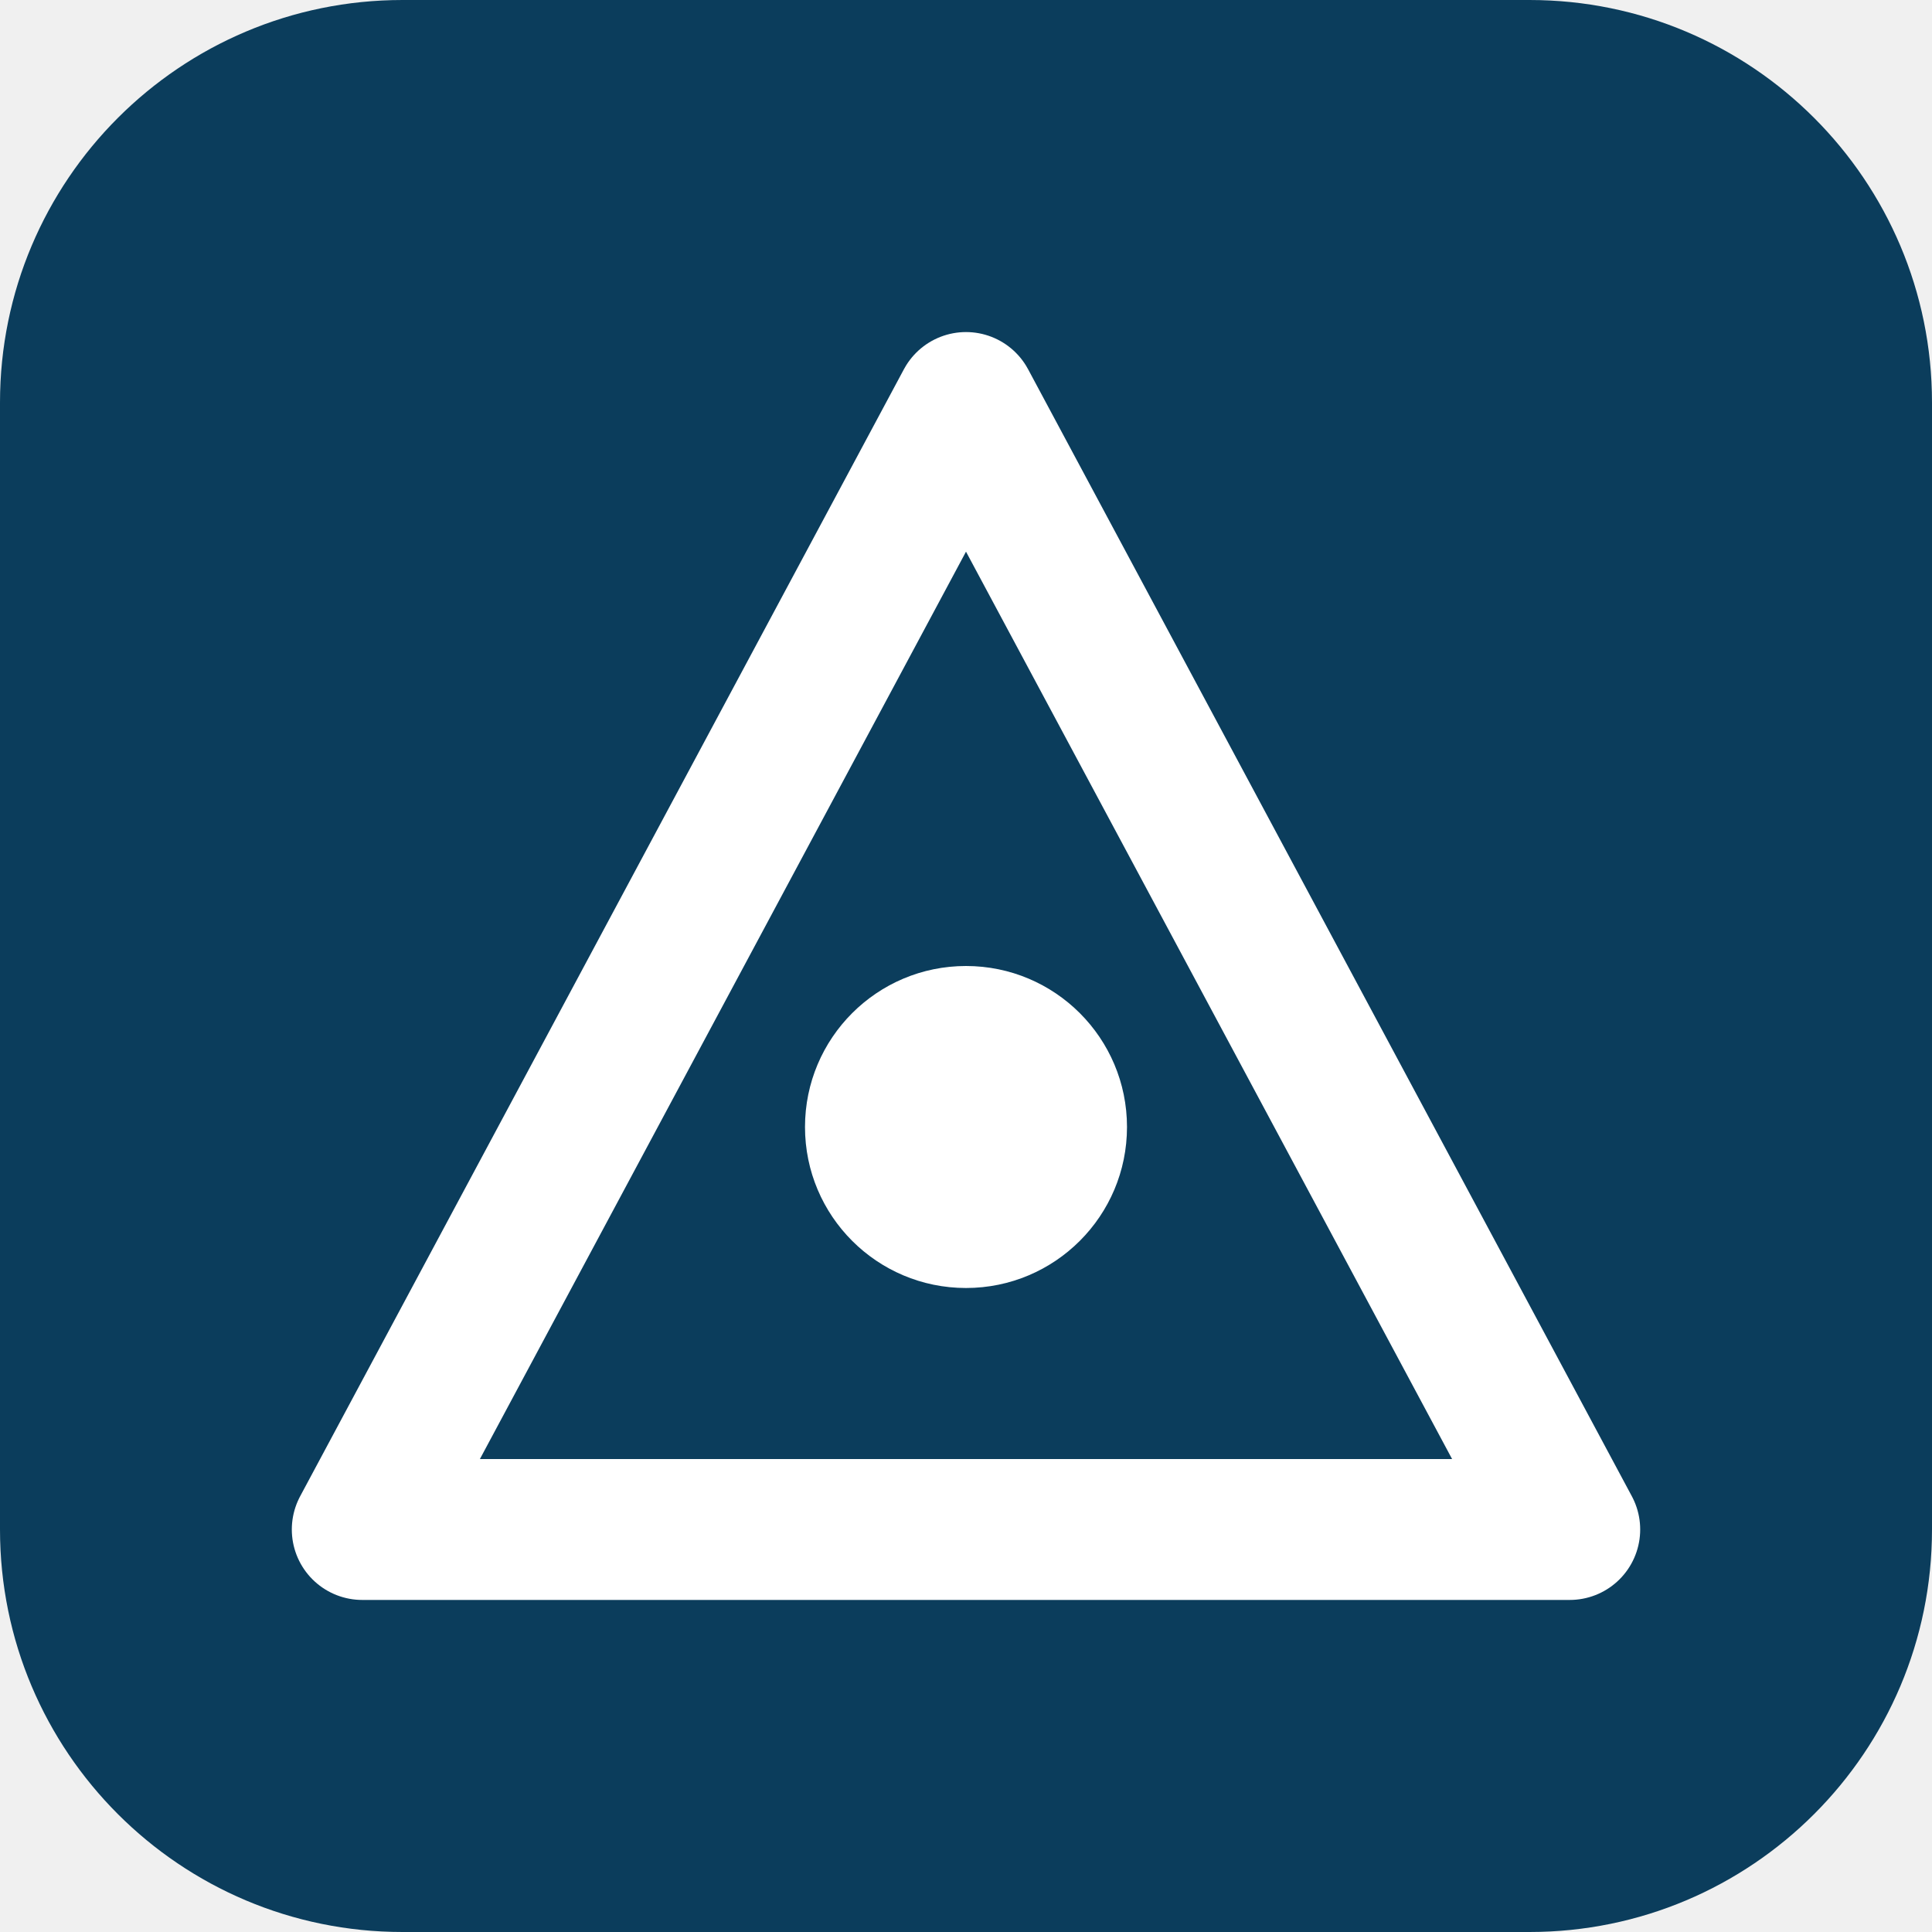
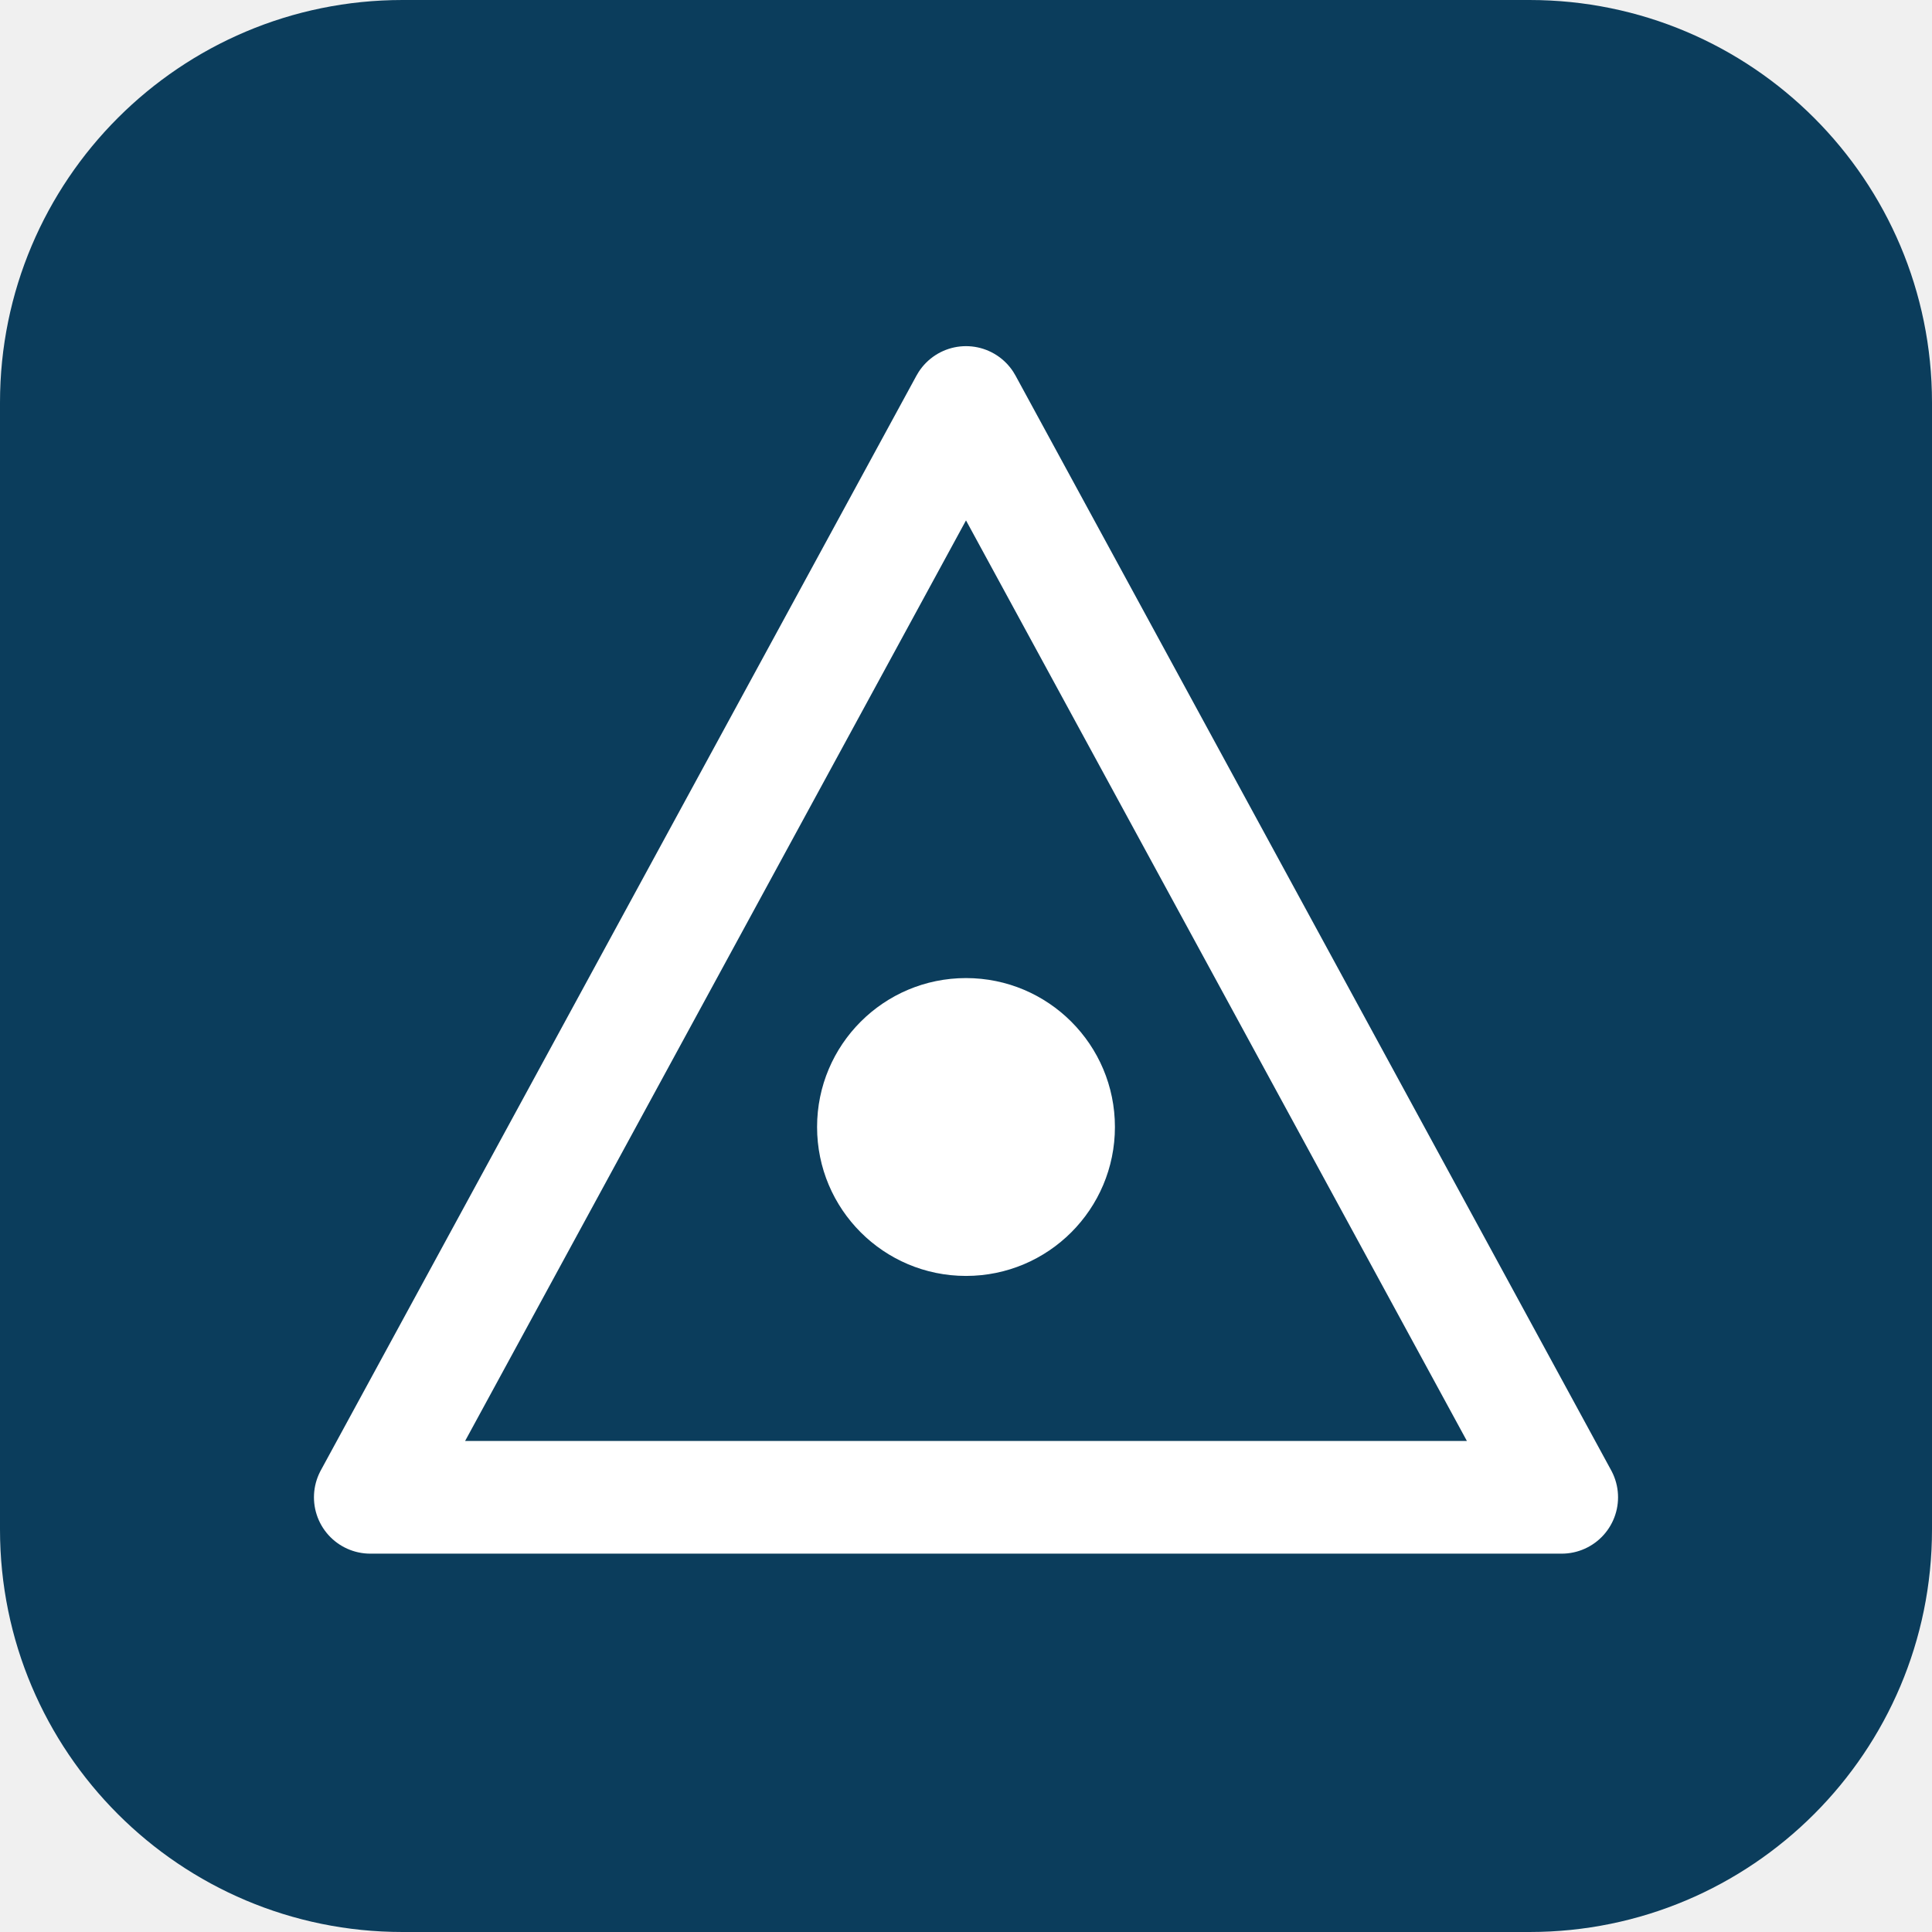
<svg xmlns="http://www.w3.org/2000/svg" viewBox="0 0 24 24" fill="none">
  <rect width="24" height="24" rx="5" fill="#0b3d5c" />
-   <path d="M12 5 19.5 19H4.5L12 5Z" stroke="#ffffff" stroke-width="1.75" stroke-linejoin="round" />
-   <circle cx="12" cy="14" r="2" fill="#ffffff" />
+   <path d="M12 5 19.4 18.6H4.6L12 5Z" stroke="#ffffff" stroke-width="1.4" stroke-linejoin="round" />
+   <circle cx="12" cy="14" r="1.85" fill="#ffffff" />
</svg>
